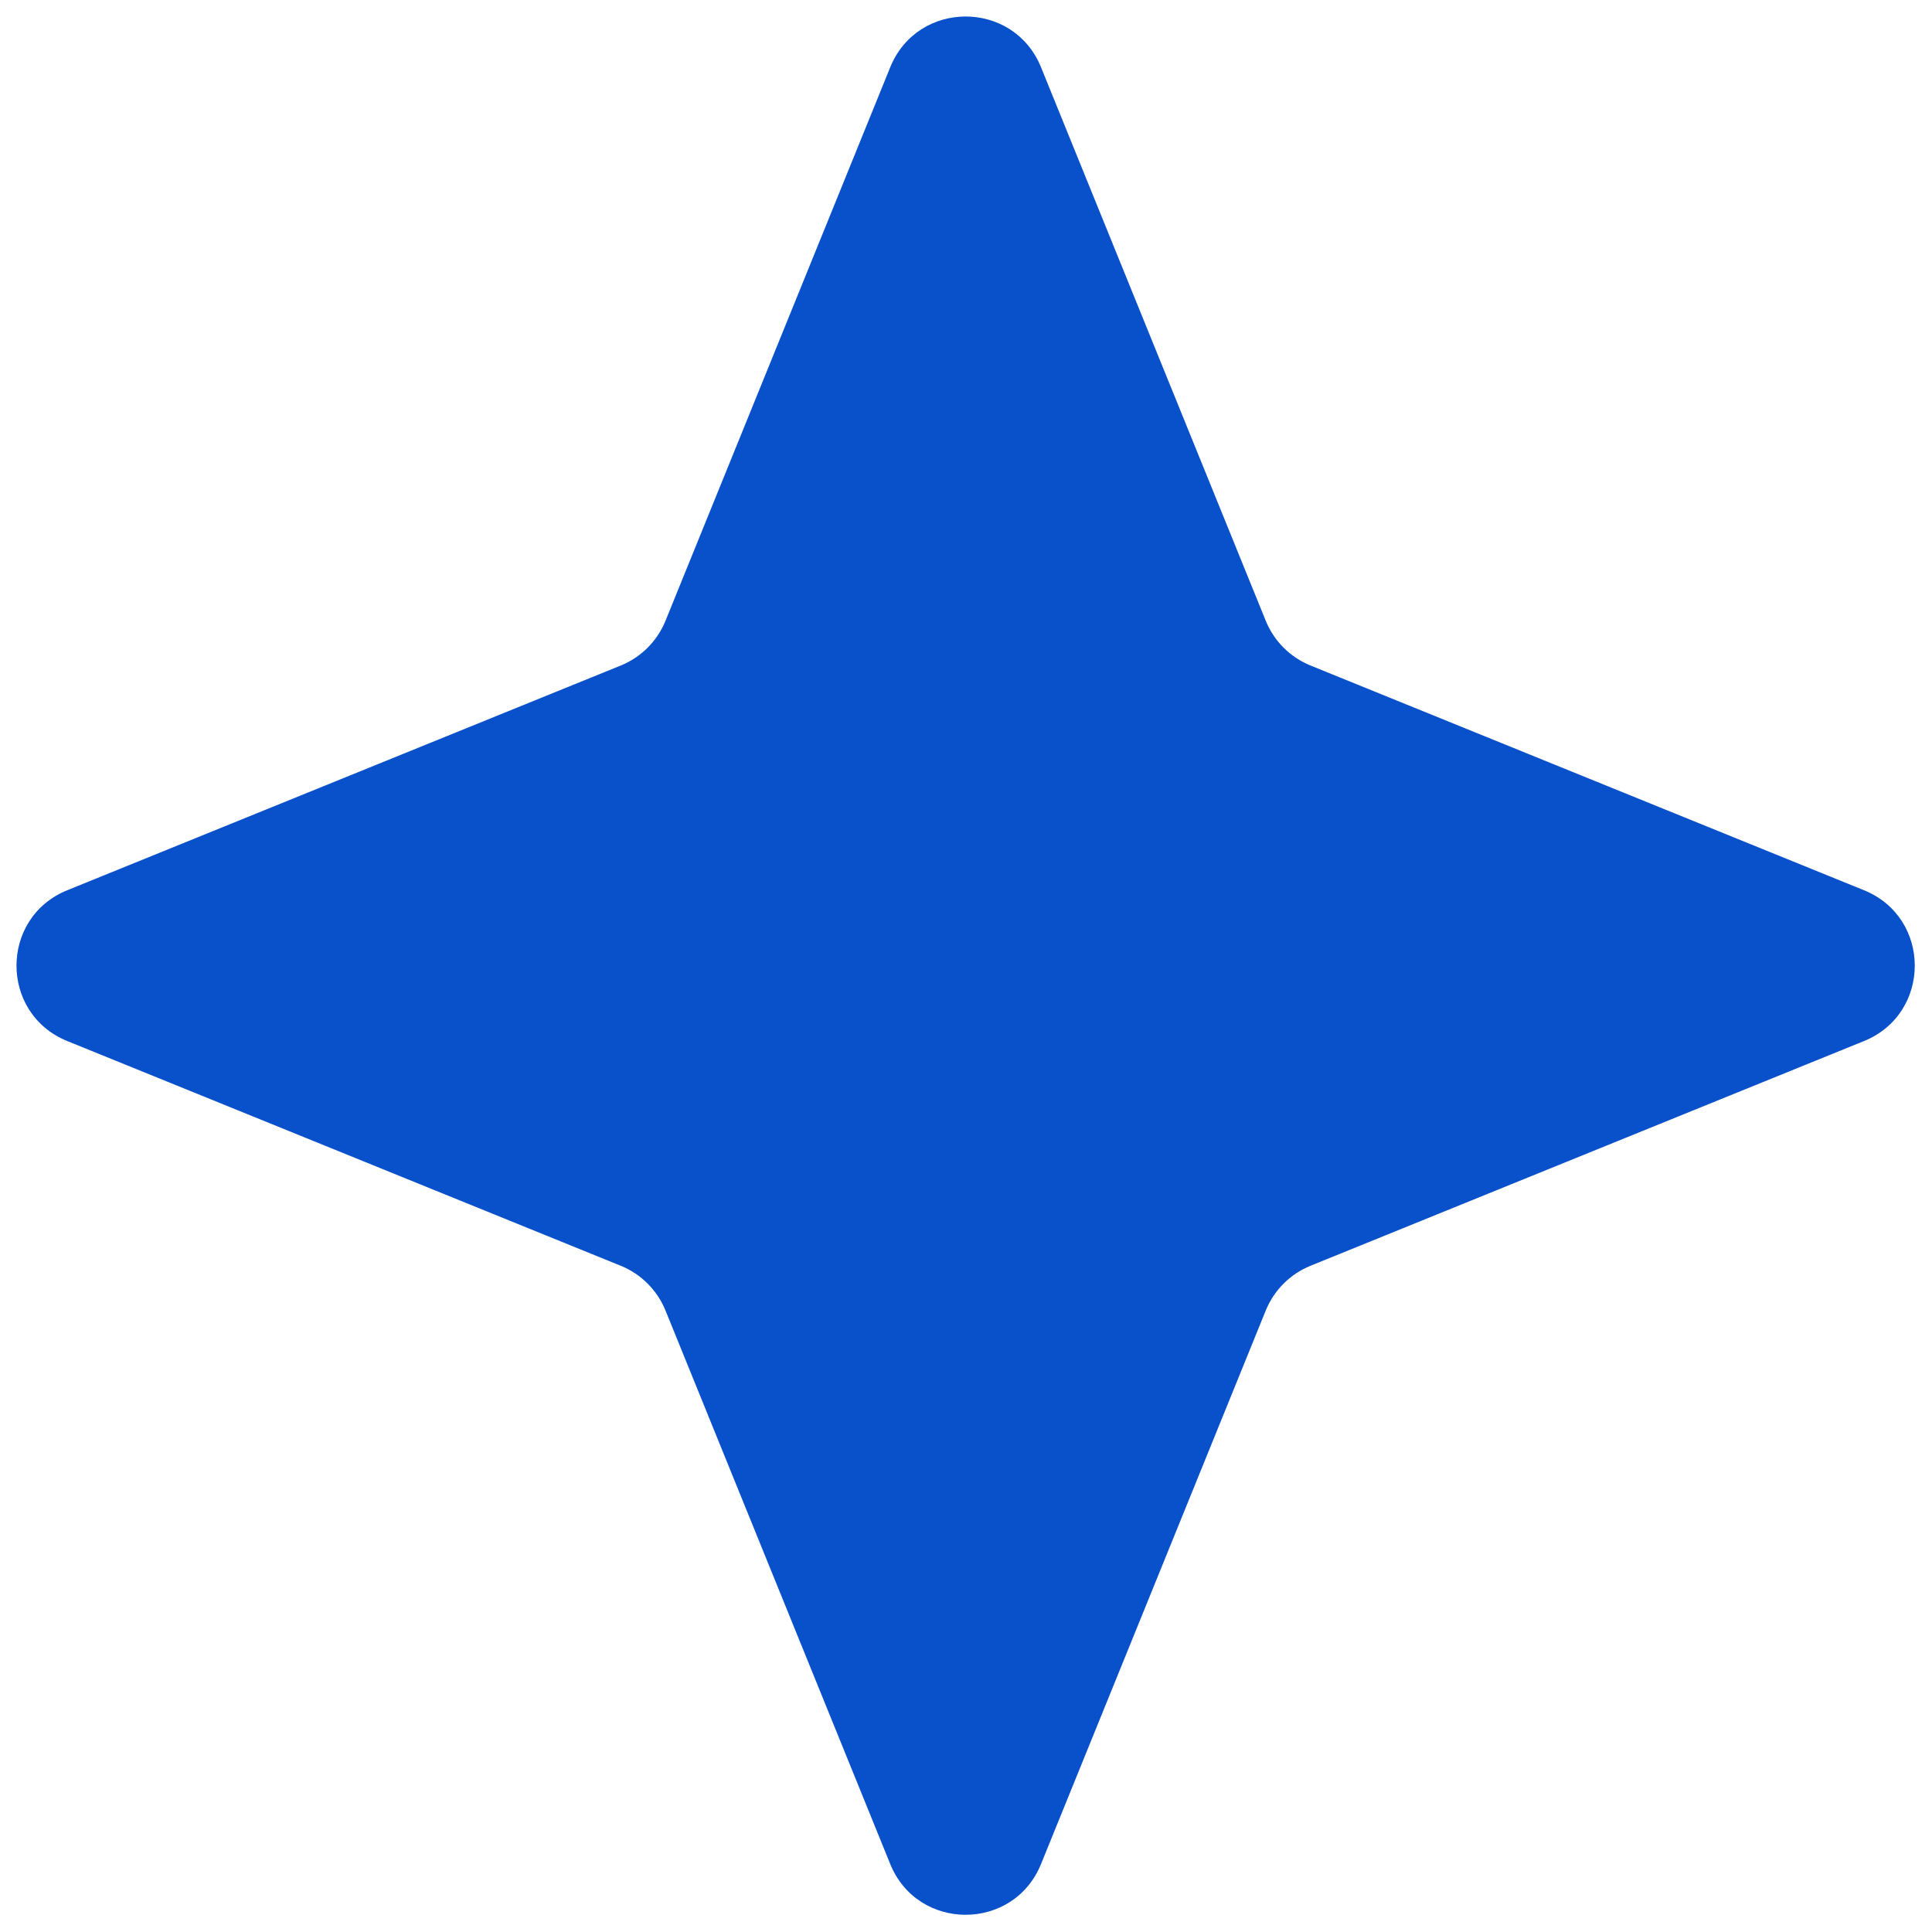
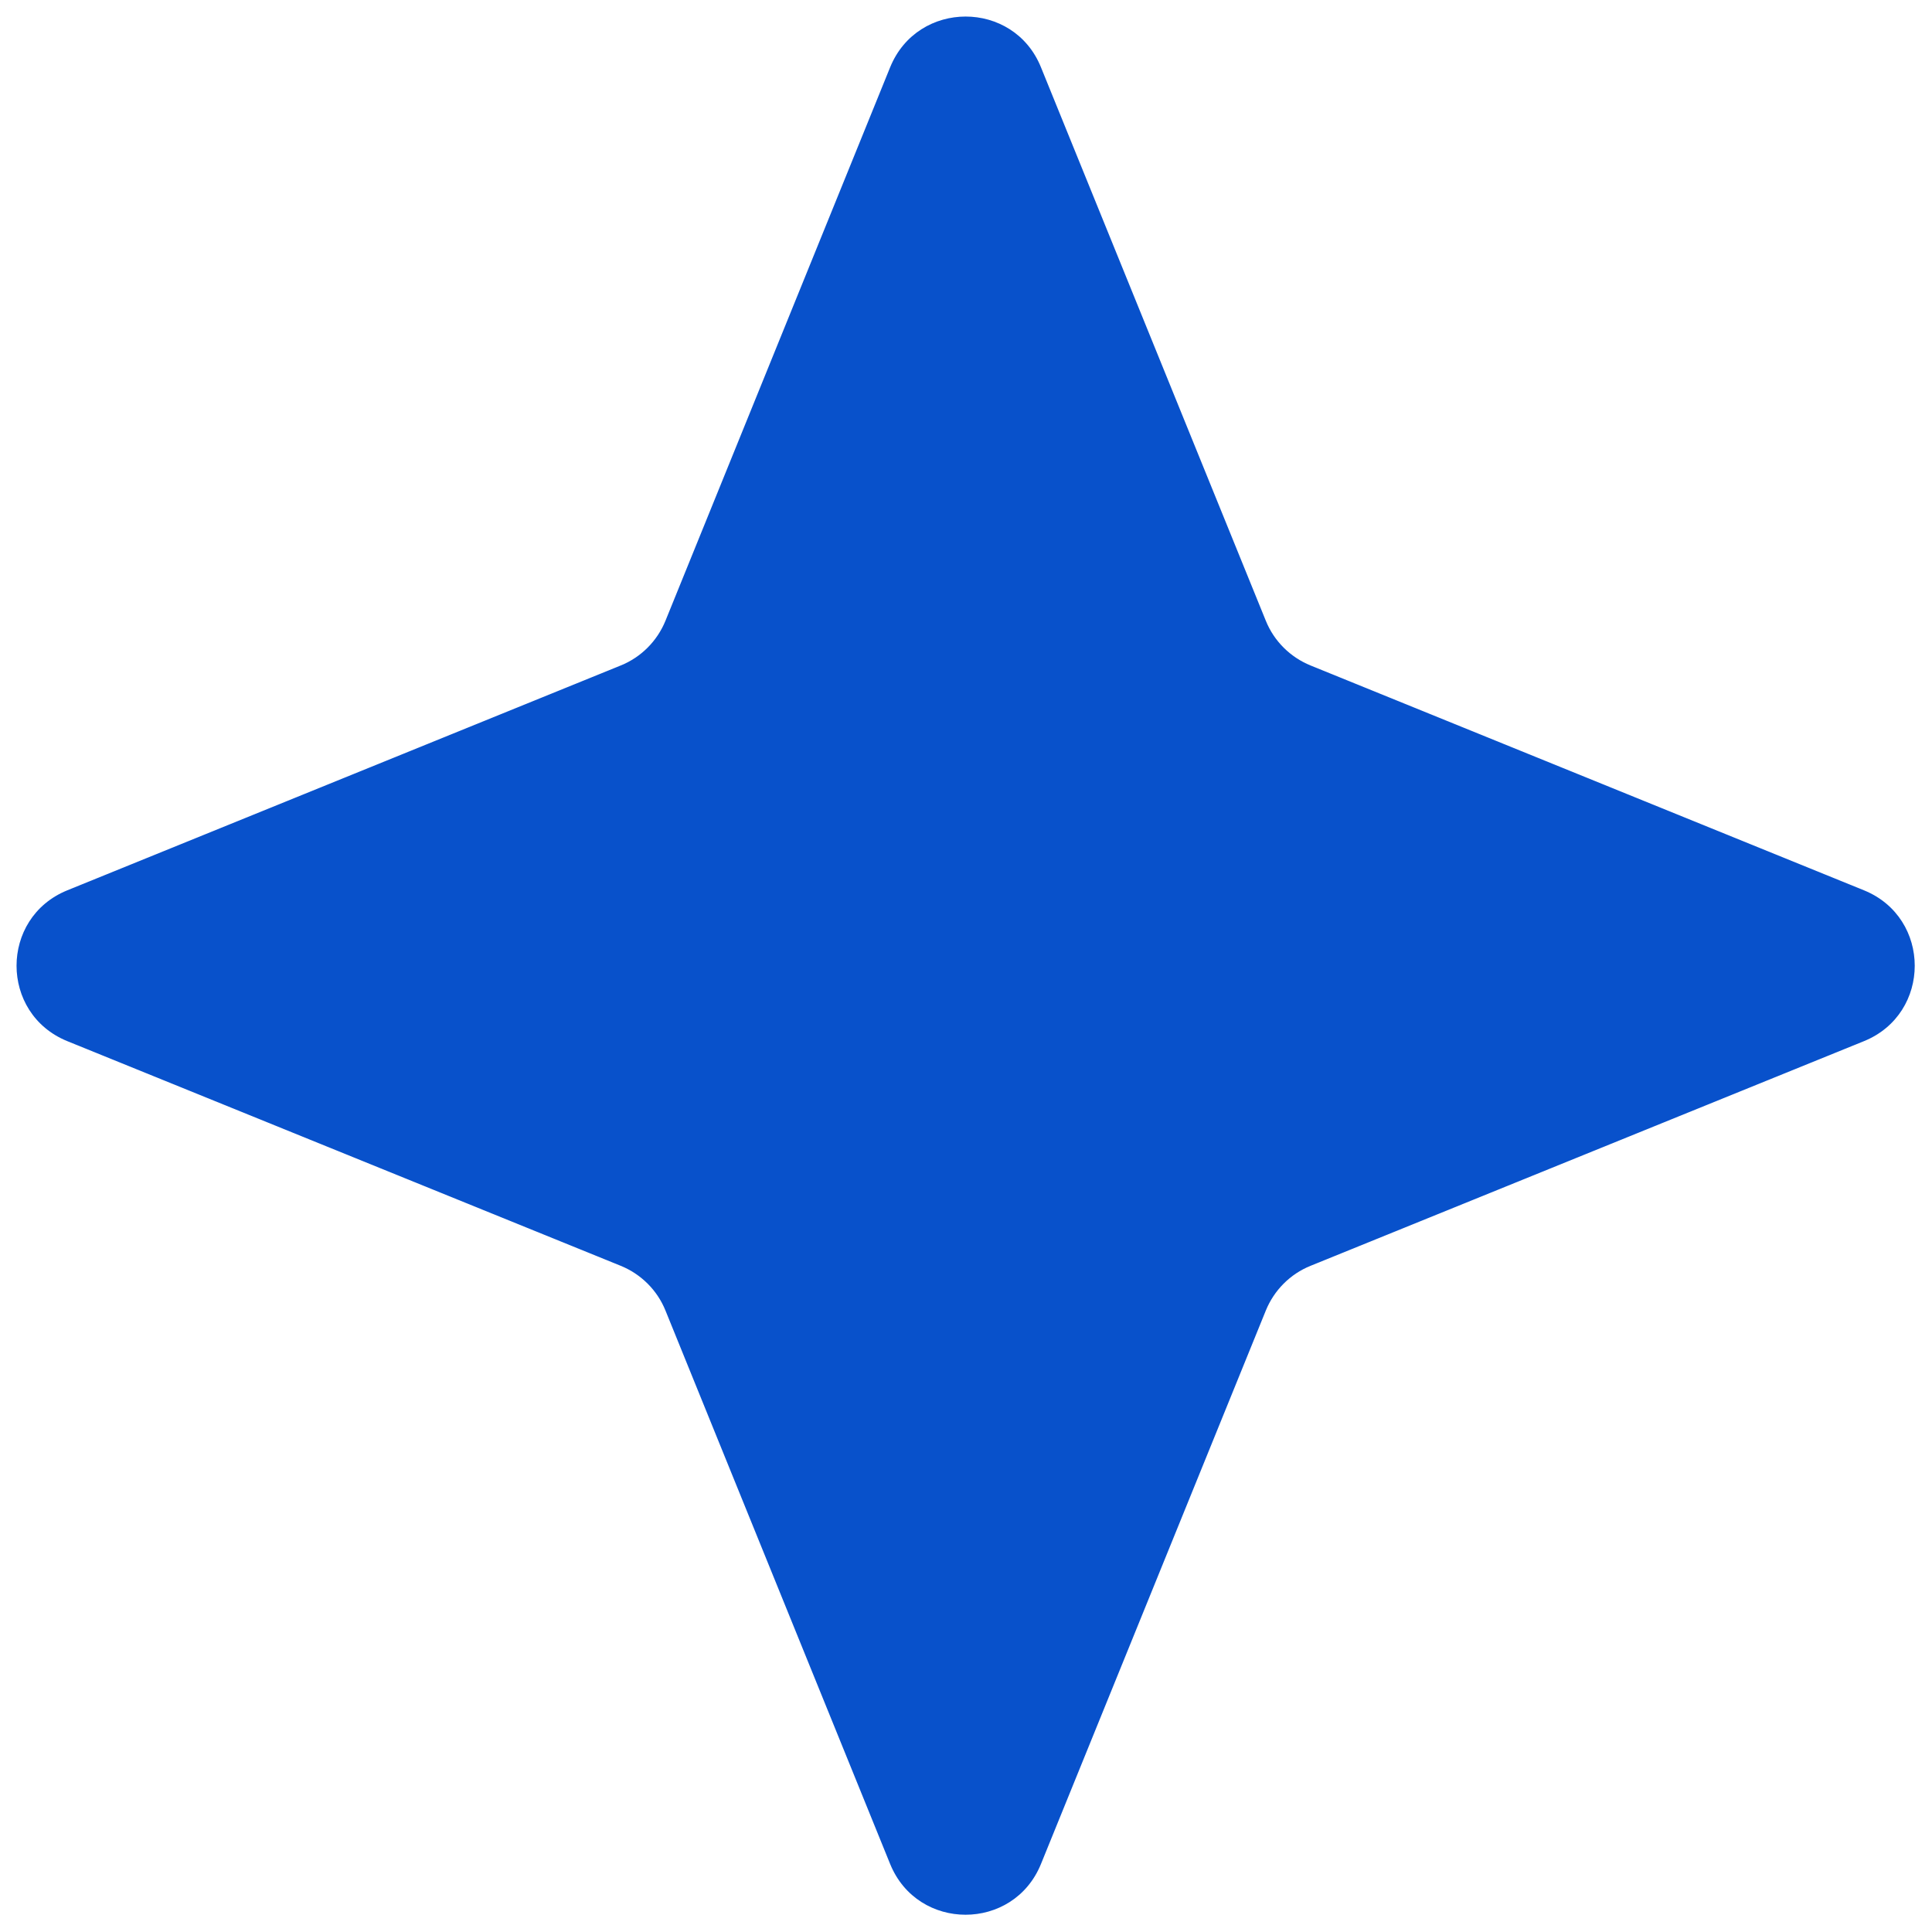
- <svg xmlns="http://www.w3.org/2000/svg" width="1080" zoomAndPan="magnify" viewBox="0 0 810 810" height="1080" preserveAspectRatio="xMidYMid meet" version="1.0">
-   <path fill="#0851cb" d="M 436.457 28.207 L 530.668 260.25 C 534.137 268.789 540.91 275.562 549.445 279.027 L 781.492 373.238 C 809.871 384.758 809.871 424.941 781.492 436.465 L 549.445 530.676 C 540.91 534.141 534.137 540.918 530.668 549.453 L 436.457 781.5 C 424.938 809.879 384.754 809.879 373.23 781.5 L 279.02 549.453 C 275.555 540.918 268.781 534.141 260.242 530.676 L 28.199 436.465 C -0.18 424.945 -0.18 384.762 28.199 373.238 L 260.242 279.027 C 268.781 275.562 275.555 268.789 279.02 260.25 L 373.23 28.207 C 384.754 -0.176 424.938 -0.176 436.457 28.207 Z M 436.457 28.207 " fill-opacity="1" fill-rule="nonzero" />
+ <svg xmlns="http://www.w3.org/2000/svg" version="1.1" id="Camada_1" x="0px" y="0px" viewBox="0 0 1080 1080" enable-background="new 0 0 1080 1080" xml:space="preserve">
+   <path fill="#0851CB" d="M581.9,37.6L707.6,347c4.6,11.4,13.7,20.4,25,25L1042,497.7c37.8,15.4,37.8,68.9,0,84.3L732.6,707.6  c-11.4,4.6-20.4,13.7-25,25L581.9,1042c-15.4,37.8-68.9,37.8-84.3,0L372,732.6c-4.6-11.4-13.7-20.4-25-25L37.6,582  c-37.8-15.4-37.8-68.9,0-84.3L347,372c11.4-4.6,20.4-13.7,25-25L497.6,37.6C513-0.2,566.6-0.2,581.9,37.6z" />
</svg>
